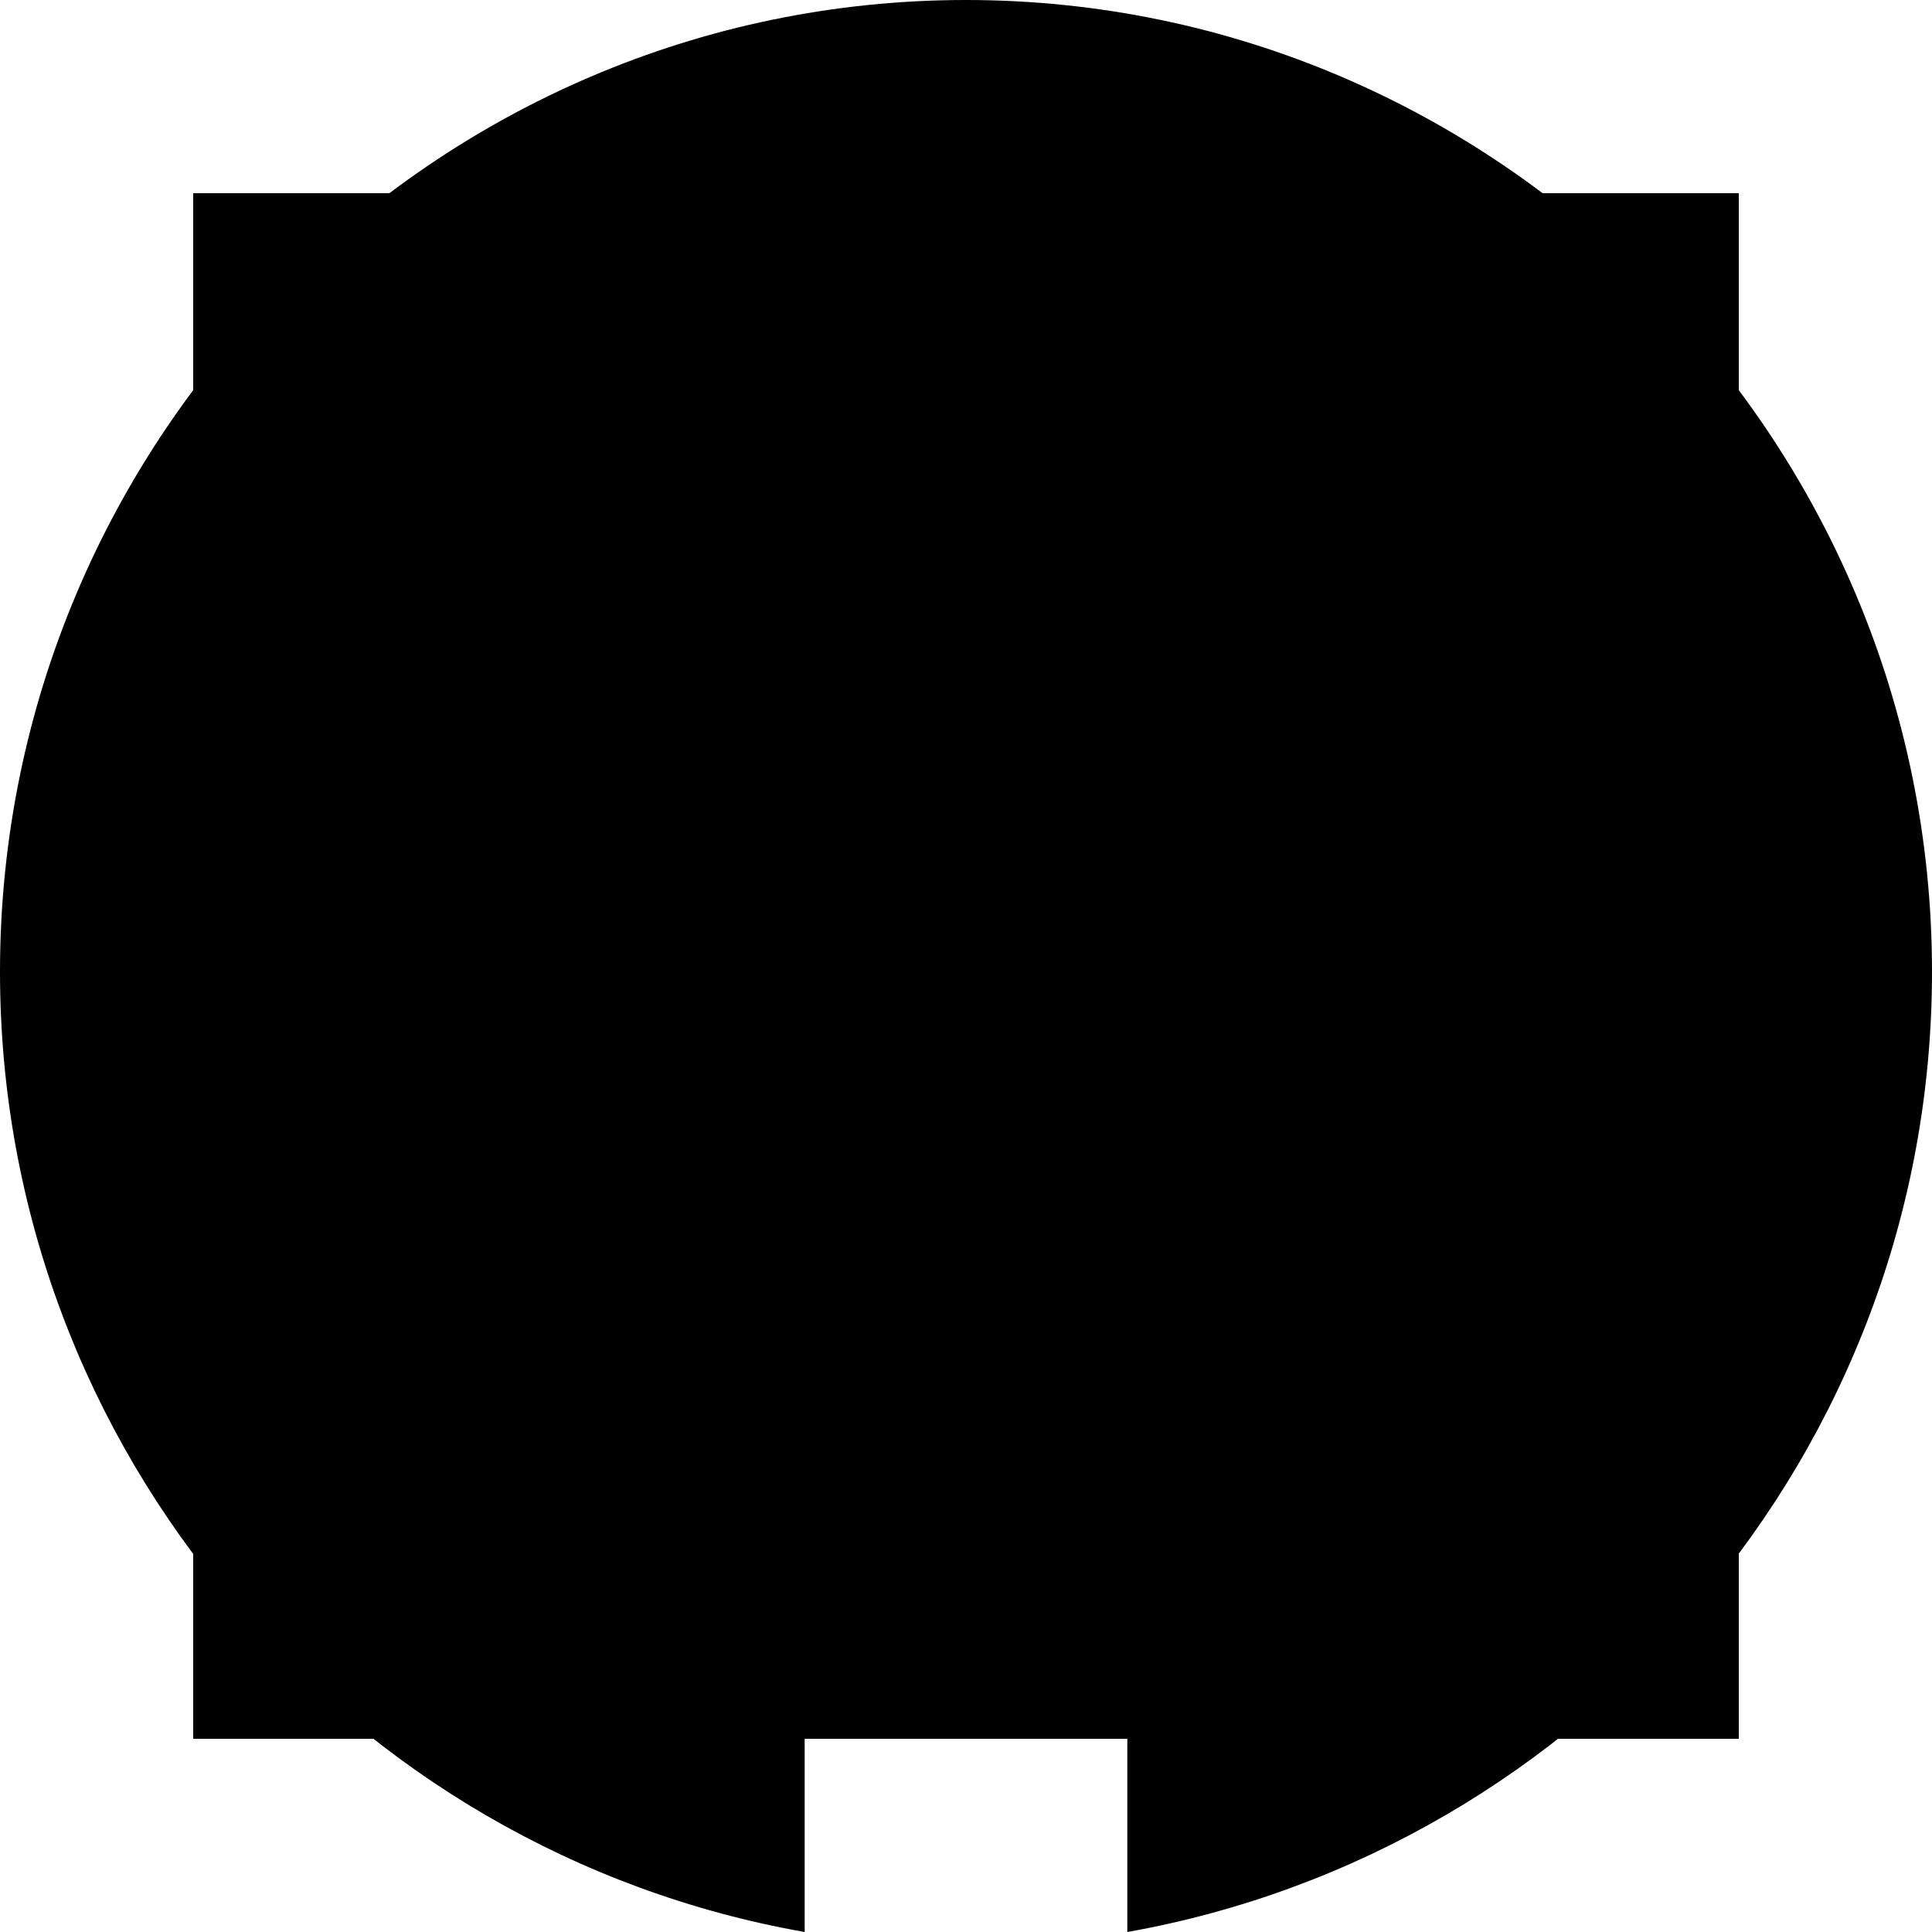
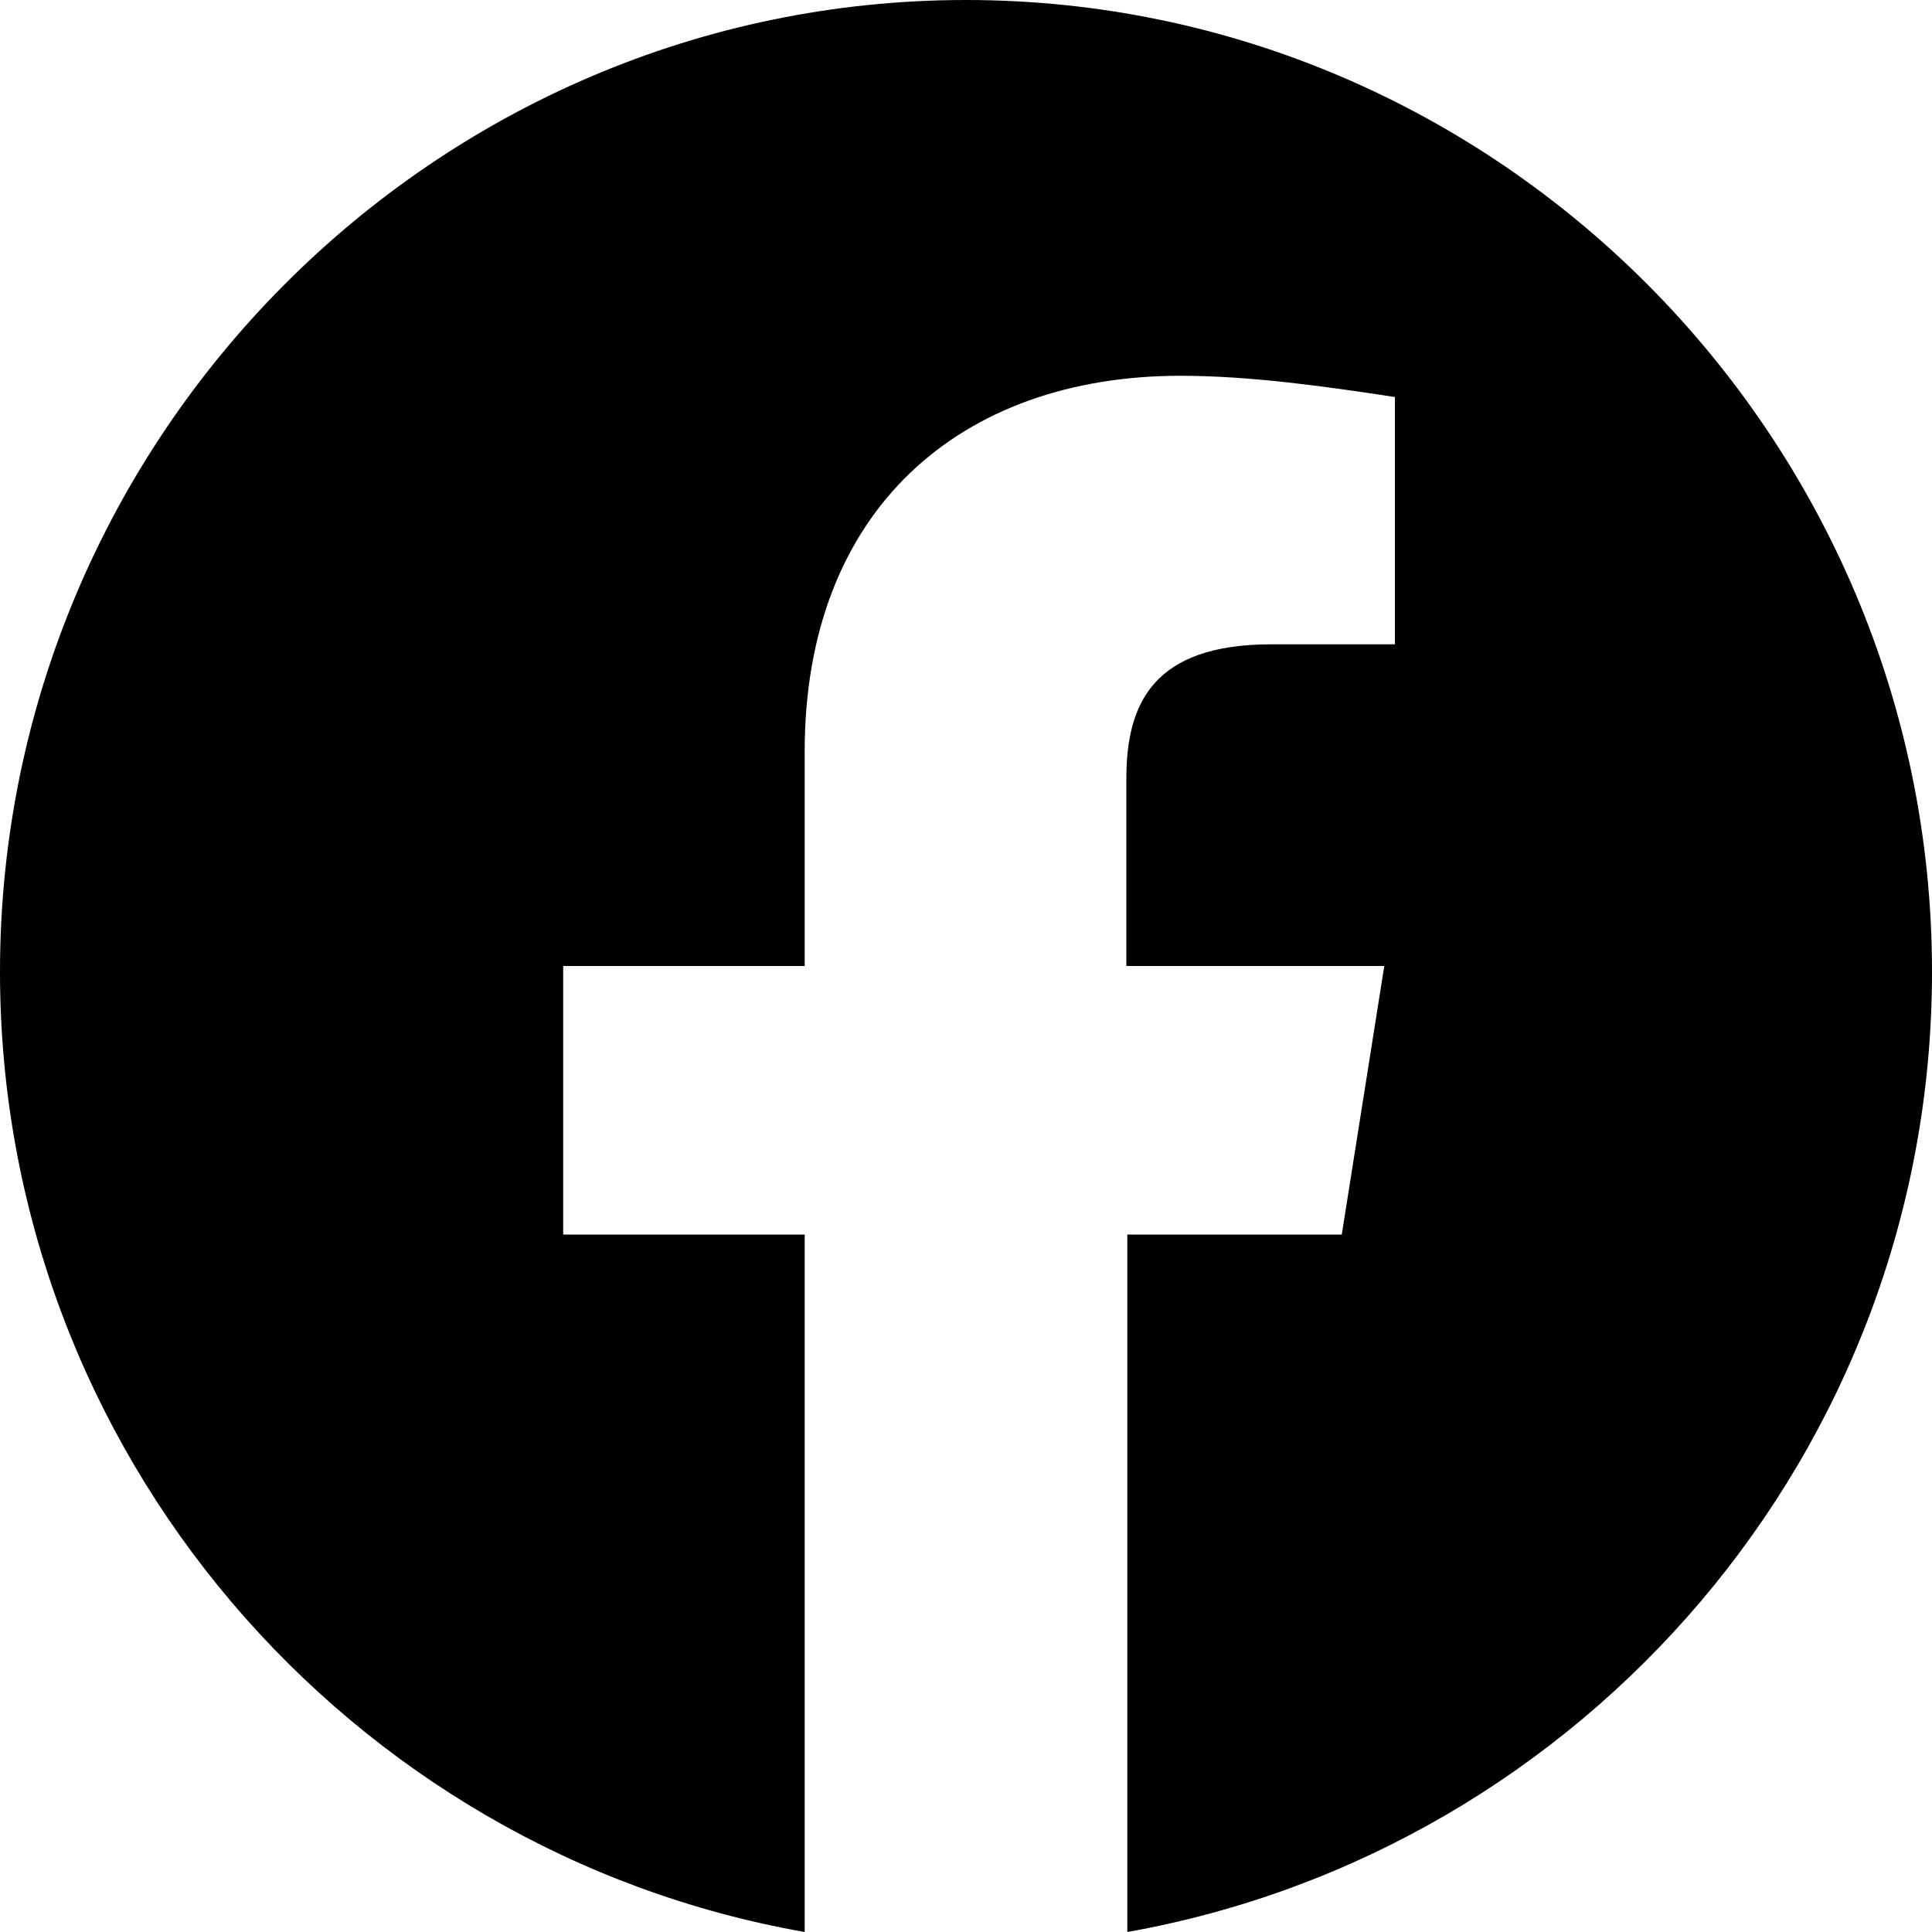
- <svg xmlns="http://www.w3.org/2000/svg" id="_圖層_1" data-name="圖層_1" version="1.1" viewBox="0 0 20 20">
-   <rect x="2" y="2" width="16" height="16" />
+ <svg xmlns="http://www.w3.org/2000/svg" id="_圖層_1" version="1.1" viewBox="0 0 20 20">
  <path d="M0,10.06c0,4.97,3.61,9.11,8.33,9.94v-7.22h-2.5v-2.78h2.5v-2.22c0-2.5,1.61-3.89,3.89-3.89.72,0,1.5.11,2.22.22v2.56h-1.28c-1.22,0-1.5.61-1.5,1.39v1.94h2.67l-.44,2.78h-2.22v7.22c4.72-.84,8.33-4.97,8.33-9.94C20,4.52,15.5,0,10,0S0,4.52,0,10.06Z" />
</svg>
